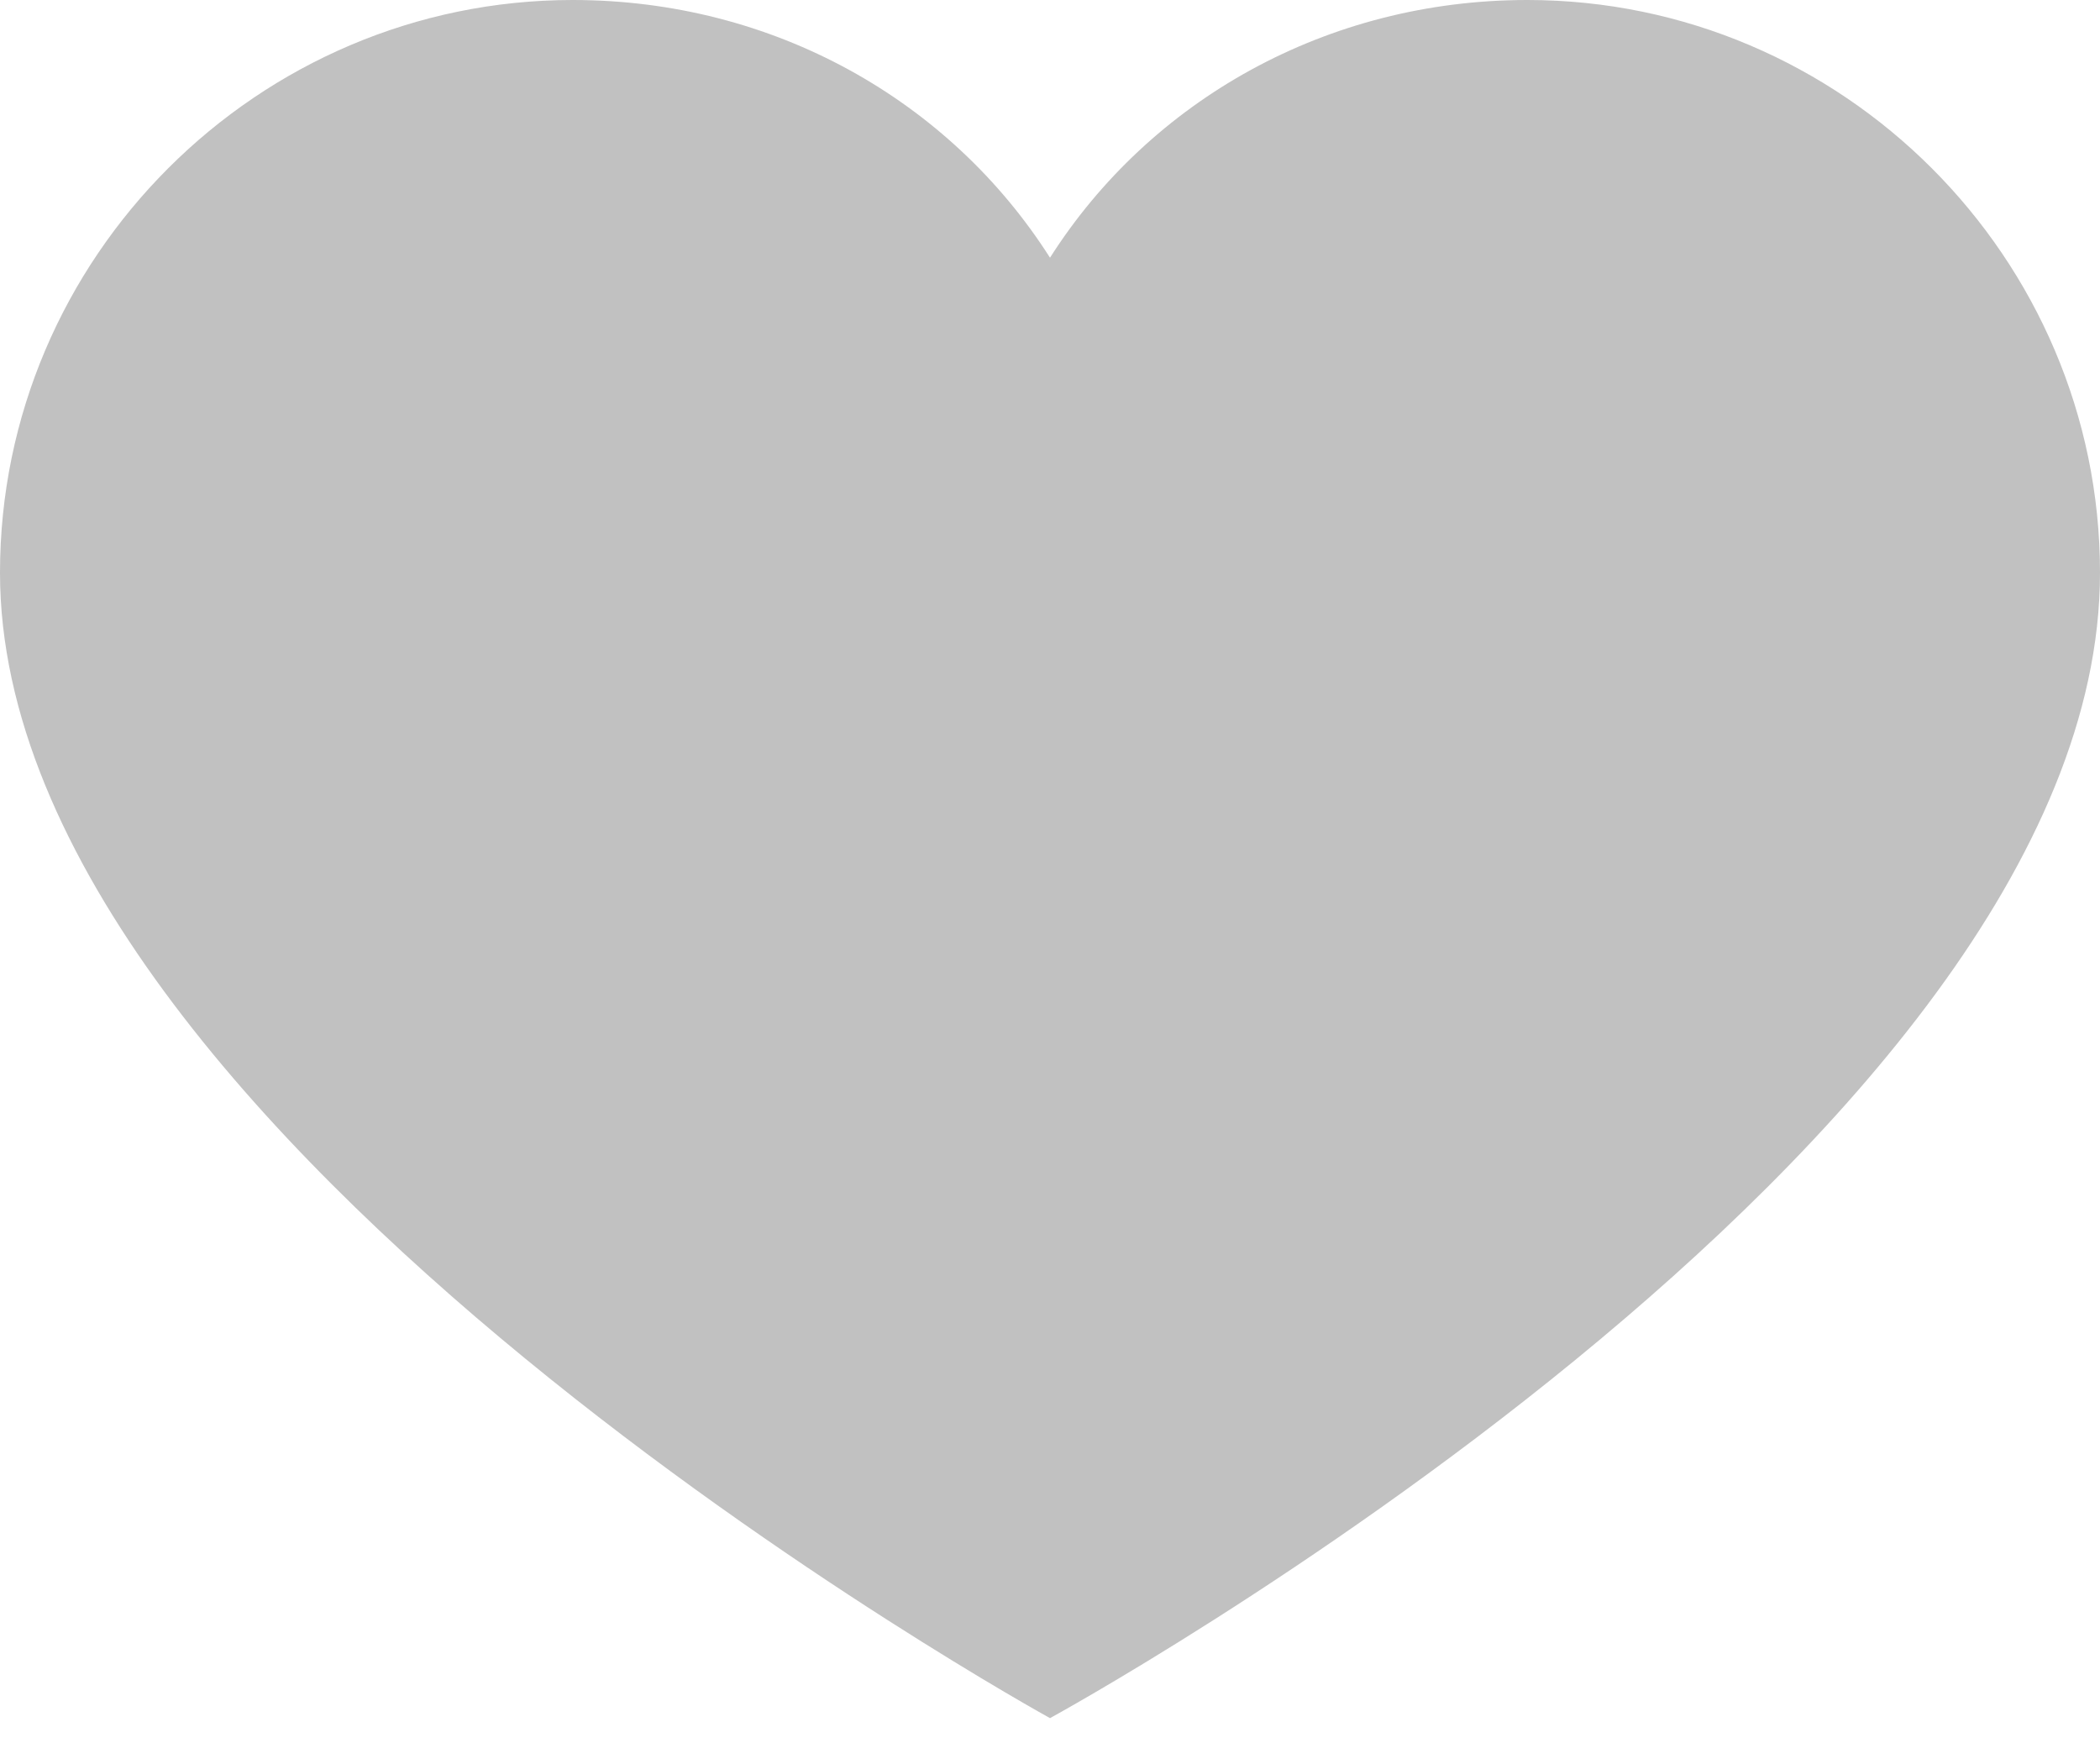
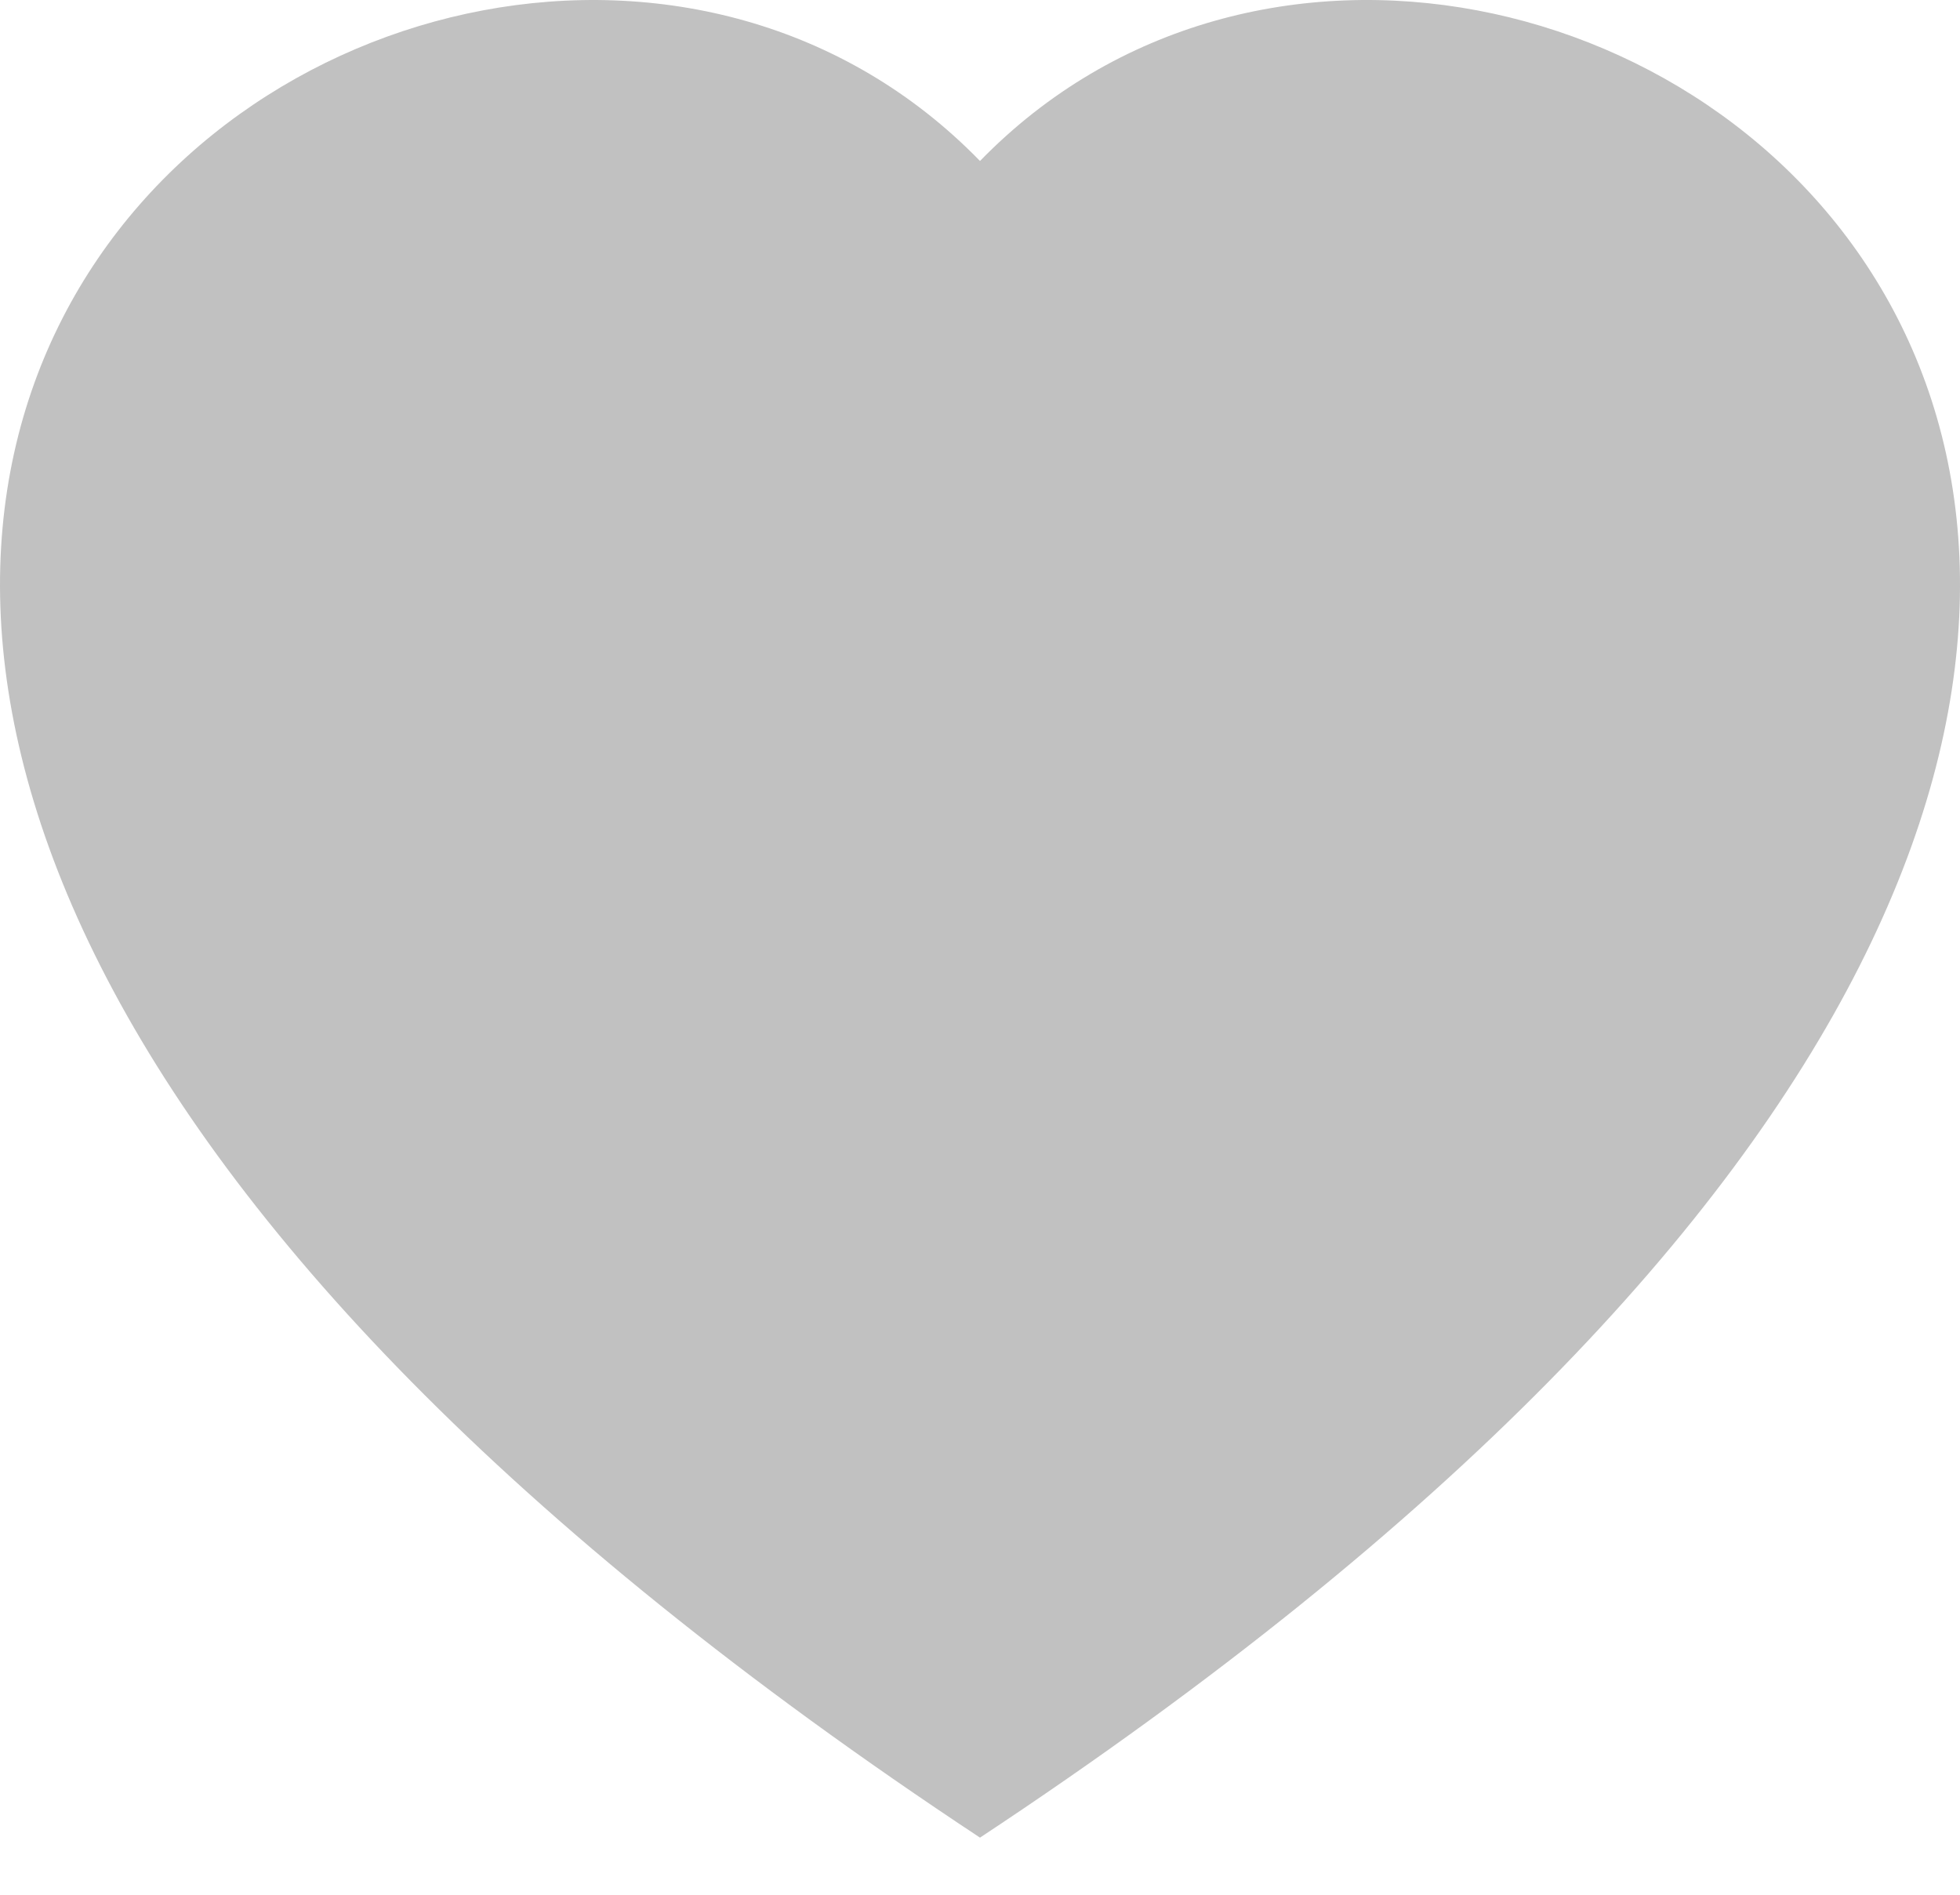
- <svg xmlns="http://www.w3.org/2000/svg" width="25" height="21" viewBox="0 0 25 21" fill="none">
-   <path d="M18.182 0C15.796 0 13.693 1.193 12.5 3.068C11.307 1.193 9.205 0 6.818 0C3.068 0 0 3.068 0 6.818C0 13.579 12.5 20.454 12.5 20.454C12.5 20.454 25 13.636 25 6.818C25 3.068 21.932 0 18.182 0Z" fill="#C1C1C1" />
+ <svg xmlns="http://www.w3.org/2000/svg" width="30" height="29" viewBox="0 0 30 29" fill="none">
+   <path fill-rule="evenodd" clip-rule="evenodd" d="M15 2.464C23.322 -6.09 44.127 8.878 15 28.126C-14.127 8.88 6.679 -6.09 15 2.464Z" fill="#C1C1C1" />
</svg>
